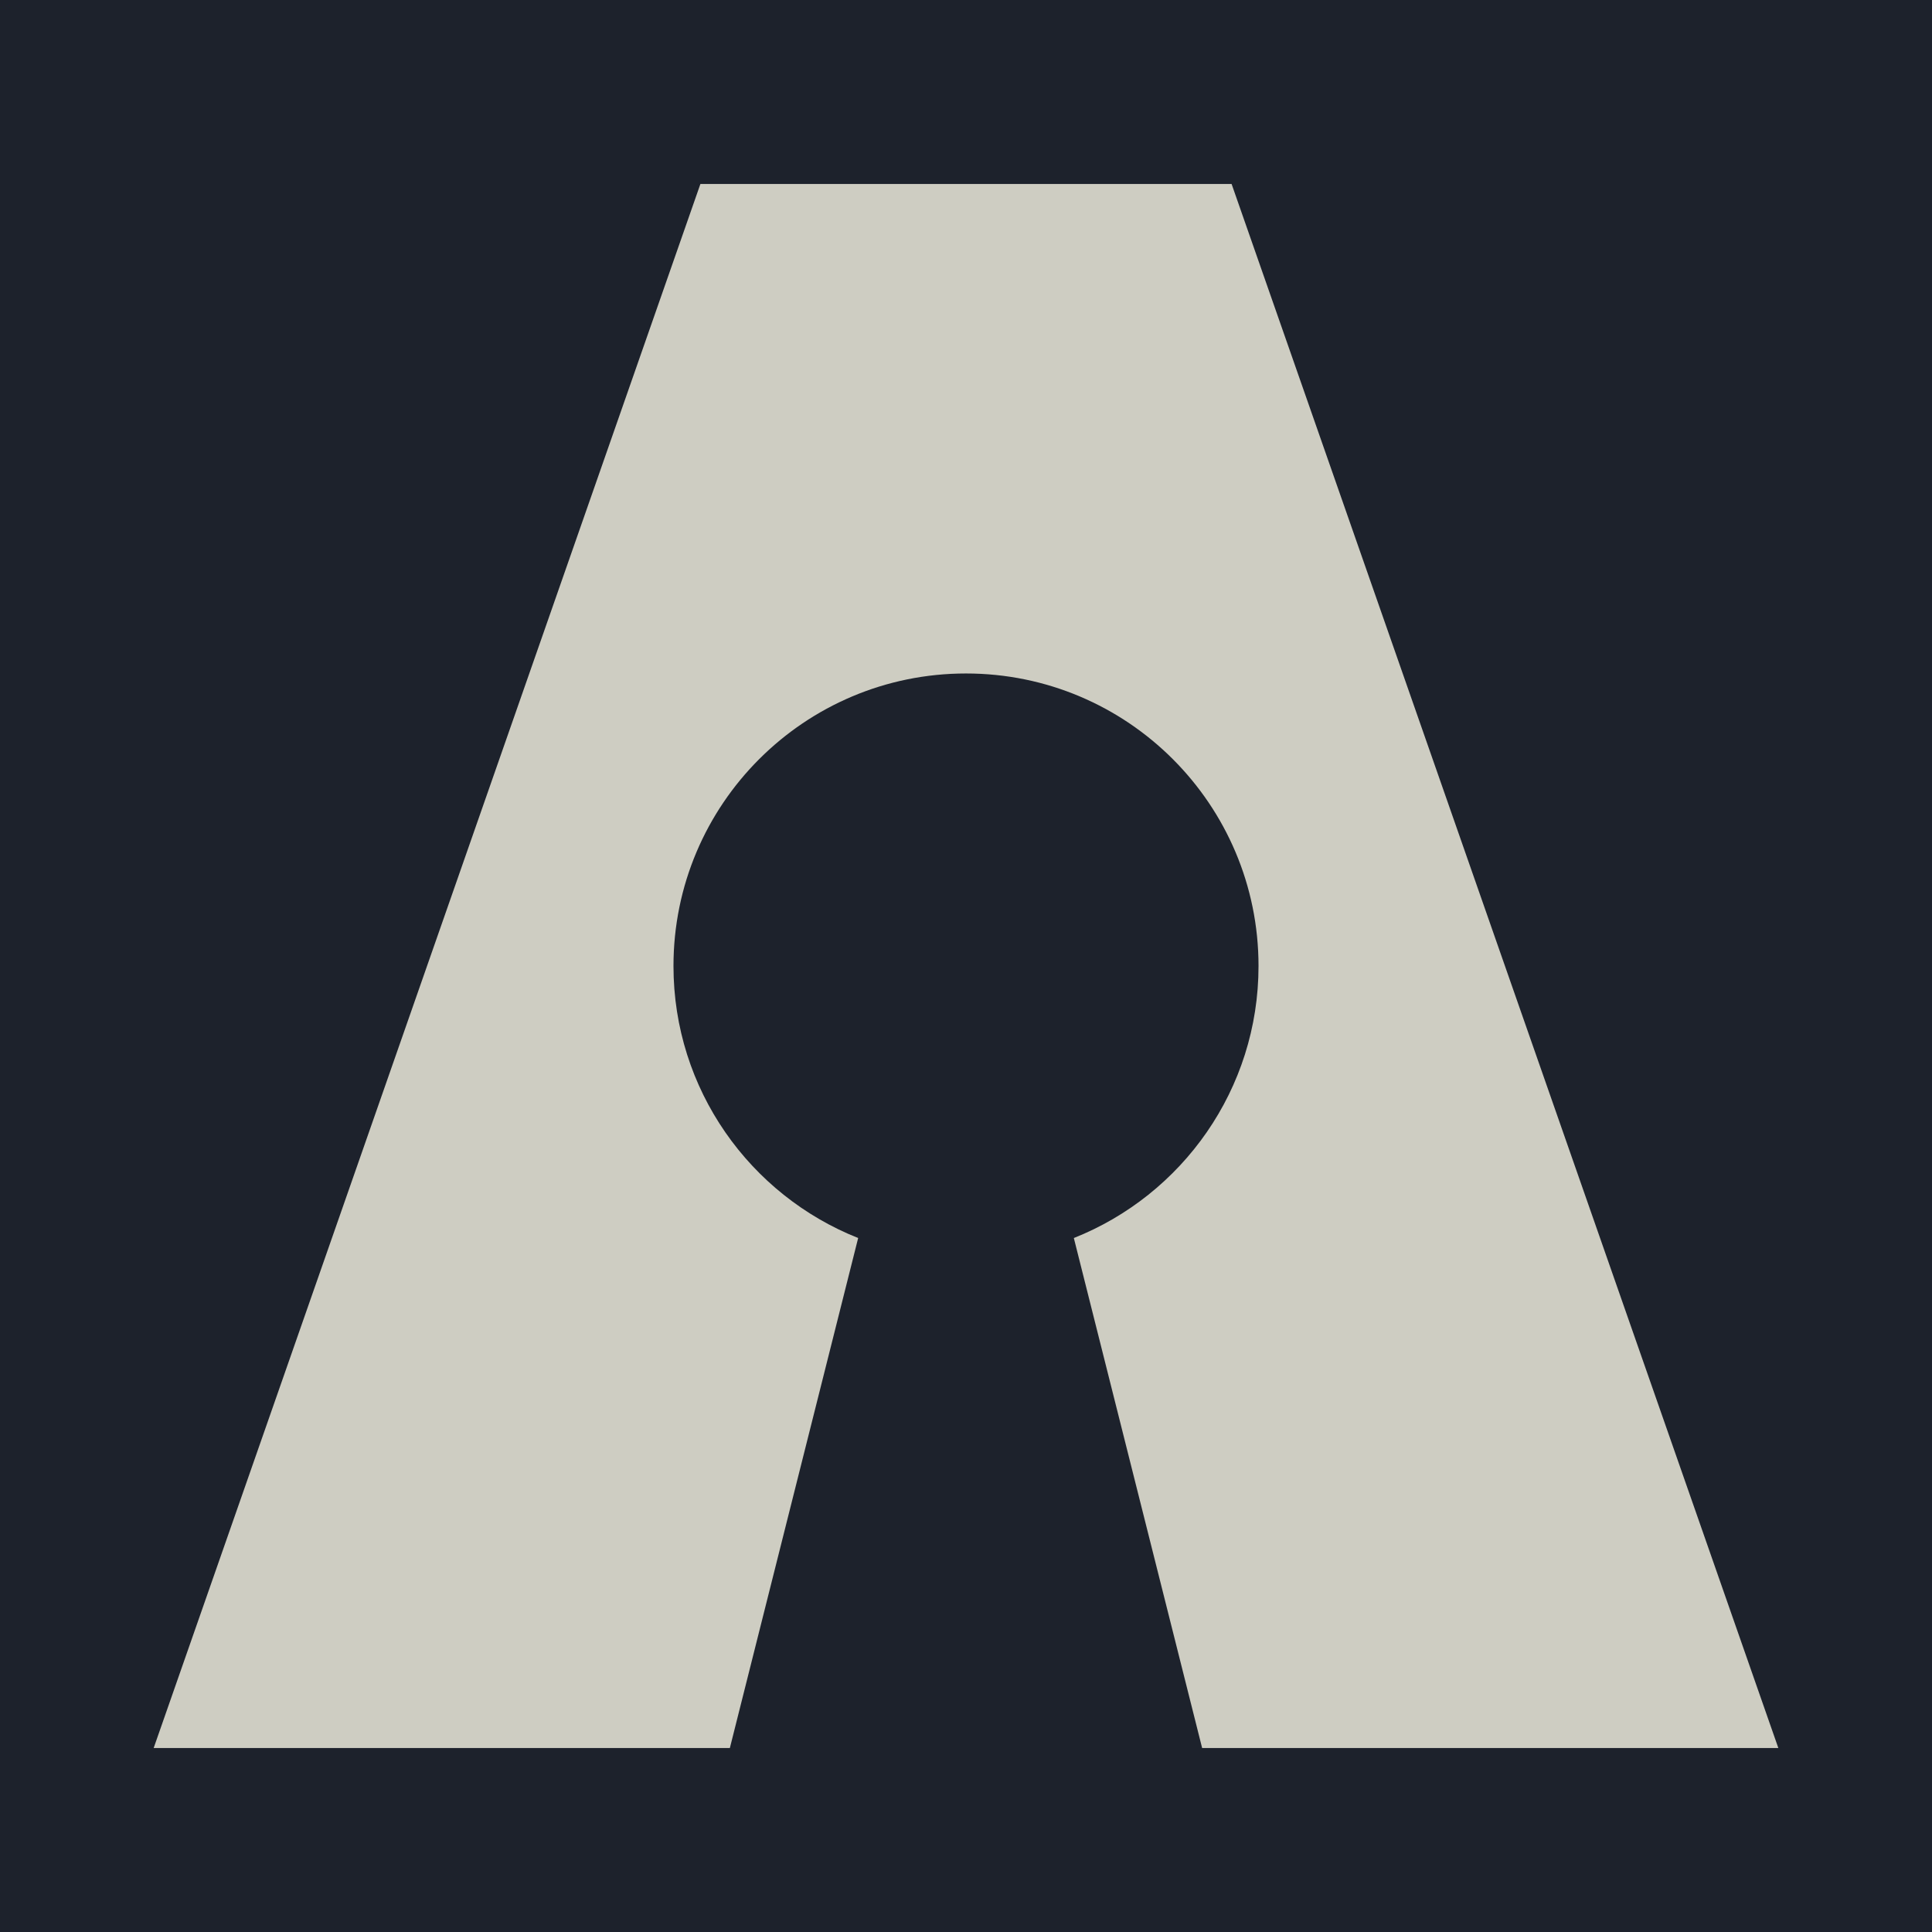
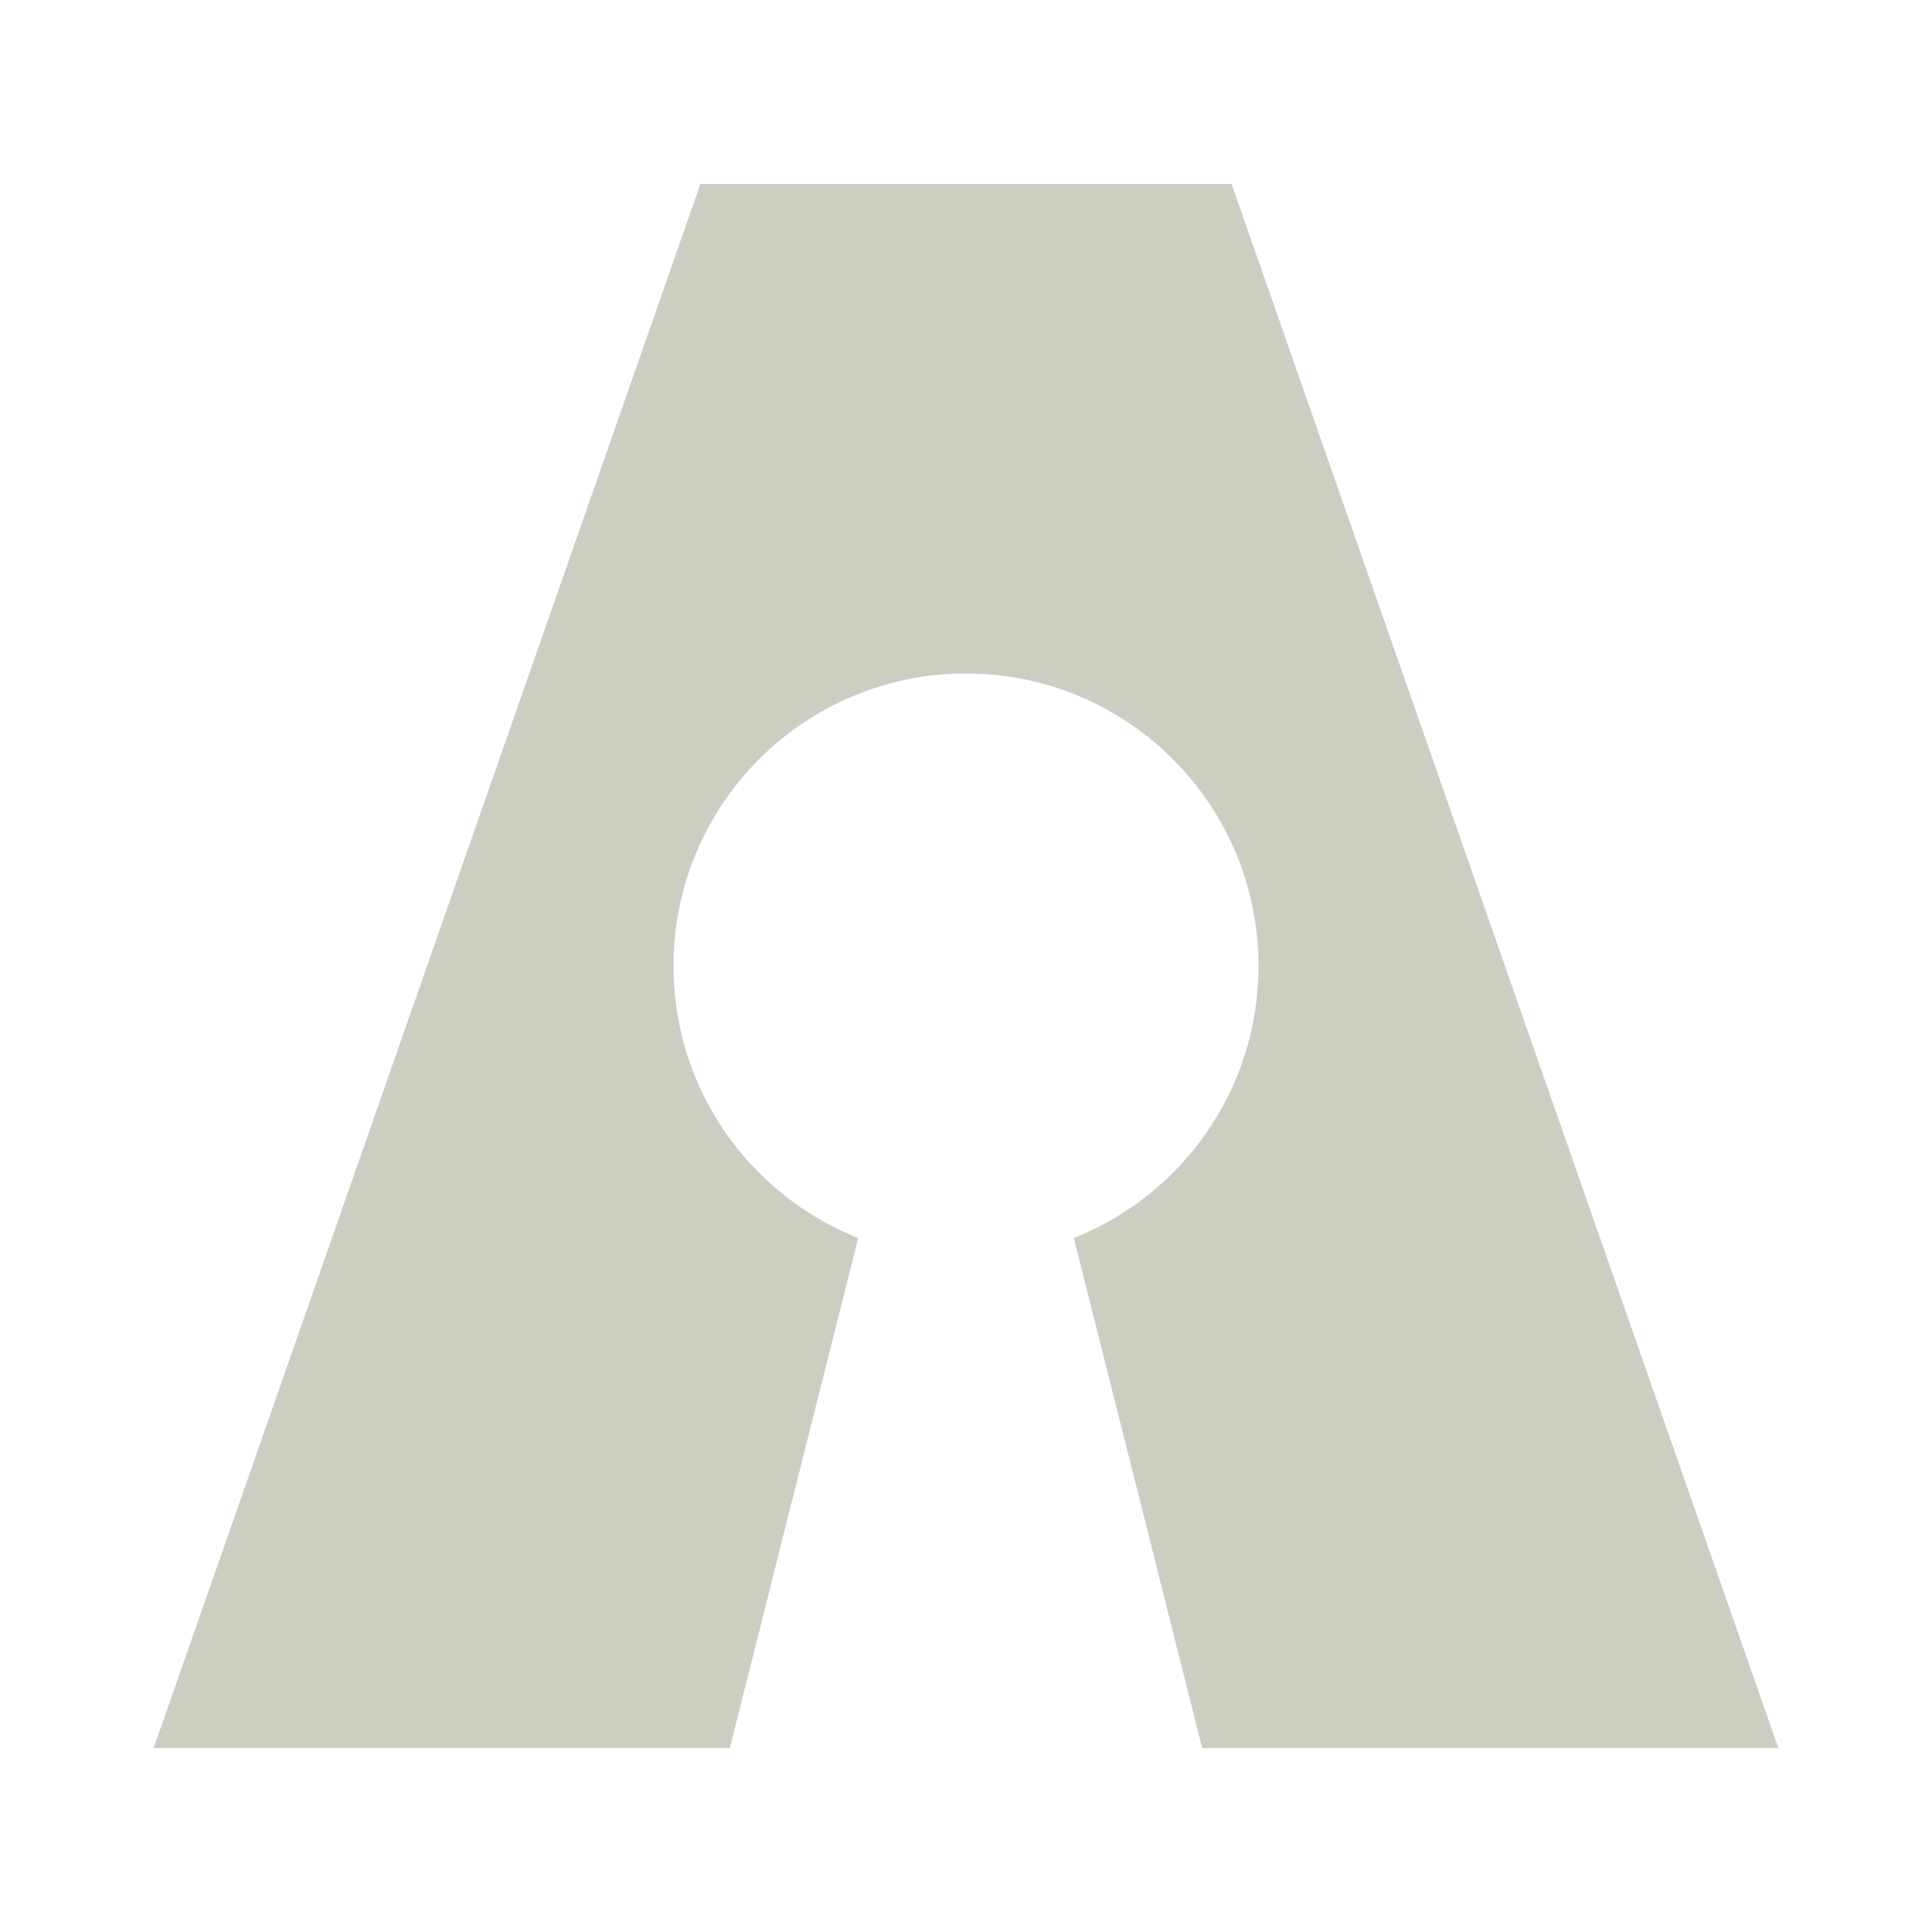
<svg xmlns="http://www.w3.org/2000/svg" width="200" height="200" viewBox="0 0 200 200" fill="none">
-   <rect width="200" height="200" fill="#1D222C" />
  <path fill-rule="evenodd" clip-rule="evenodd" d="M72.506 19.045H127.494L184.093 180.956H124.445L111.163 128.159C122.363 123.715 130.282 112.782 130.282 100C130.282 83.276 116.725 69.718 100 69.718C83.275 69.718 69.718 83.276 69.718 100C69.718 112.783 77.637 123.715 88.837 128.159L75.555 180.956H15.907L72.506 19.045Z" fill="#CECDC2" />
</svg>
